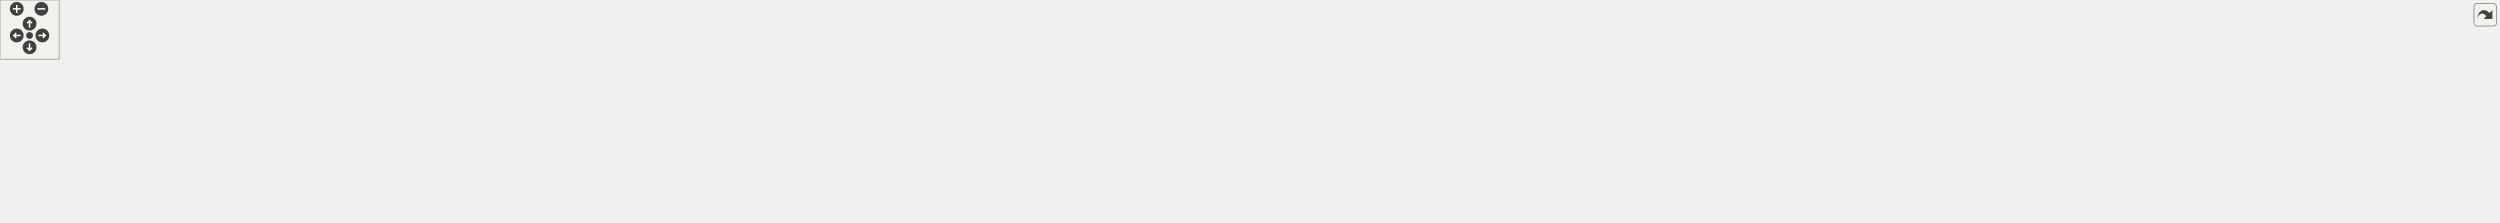
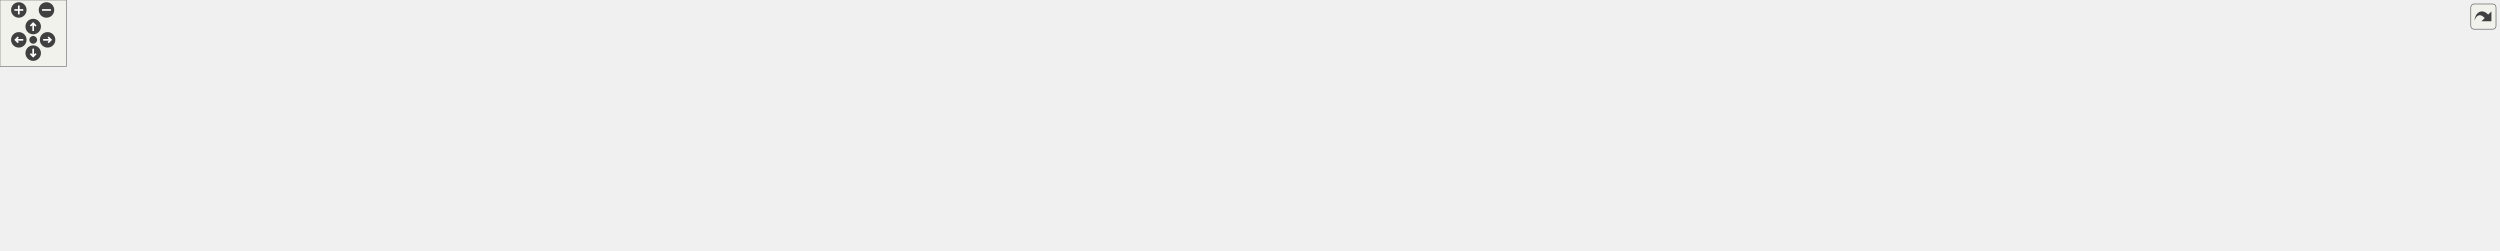
<svg xmlns="http://www.w3.org/2000/svg" xmlns:xlink="http://www.w3.org/1999/xlink" id="main" version="1.1" xml:space="preserve">
  <style type="text/css">
.edge:hover path { stroke: red; }
.edge:hover polygon { stroke: red; fill: red; }
</style>
  <defs>
    <circle id="rim" cx="0" cy="0" r="7" />
    <circle id="rim2" cx="0" cy="0" r="3.5" />
    <g id="zoomPlus">
      <use xlink:href="#rim" fill="#404040">
        <set attributeName="fill" to="#808080" begin="zoomplus.mouseover" end="zoomplus.mouseout" />
      </use>
      <path d="M-4,0h8M0,-4v8" fill="none" stroke="white" stroke-width="1.5" pointer-events="none" />
    </g>
    <g id="zoomMin">
      <use xlink:href="#rim" fill="#404040">
        <set attributeName="fill" to="#808080" begin="zoomminus.mouseover" end="zoomminus.mouseout" />
      </use>
      <path d="M-4,0h8" fill="none" stroke="white" stroke-width="1.5" pointer-events="none" />
    </g>
    <g id="dirArrow">
      <path fill="none" stroke="white" stroke-width="1.5" d="M0,-3.0v7 M-2.5,-0.5L0,-3.0L2.5,-0.5" />
    </g>
    <g id="resetDef">
      <use xlink:href="#rim2" fill="#404040">
        <set attributeName="fill" to="#808080" begin="reset.mouseover" end="reset.mouseout" />
      </use>
    </g>
  </defs>
  <svg id="graph" class="graph">
    <g id="viewport">
      <g id="node1" class="node">
-         <polygon fill="#bfbfbf" stroke="black" points="1203,-124.5 1203,-165.5 1381,-165.5 1381,-124.5 1203,-124.5" />
-         <text text-anchor="start" x="1211" y="-153.5" font-family="Helvetica,sans-Serif" font-size="10.00">/home/travis/build</text>
-         <text text-anchor="start" x="1211" y="-142.5" font-family="Helvetica,sans-Serif" font-size="10.00">/robotology/wb-toolbox</text>
-         <text text-anchor="middle" x="1292" y="-131.5" font-family="Helvetica,sans-Serif" font-size="10.00">/toolbox/src/base/RobotInterface.cpp</text>
+         <polygon fill="#bfbfbf" stroke="black" points="1020,-124.5 1020,-165.5 1198,-165.5 1198,-124.5 1020,-124.5" />
+         <text text-anchor="start" x="1028" y="-153.5" font-family="Helvetica,sans-Serif" font-size="10.00">/home/travis/build</text>
+         <text text-anchor="start" x="1028" y="-142.5" font-family="Helvetica,sans-Serif" font-size="10.00">/robotology/wb-toolbox</text>
+         <text text-anchor="middle" x="1109" y="-131.5" font-family="Helvetica,sans-Serif" font-size="10.00">/toolbox/src/base/RobotInterface.cpp</text>
      </g>
      <g id="node2" class="node">
        <g id="a_node2">
          <a xlink:href="_robot_interface_8h.html" target="_top" xlink:title="RobotInterface.h">
            <polygon fill="none" stroke="black" points="55.5,-62.5 55.5,-81.5 144.5,-81.5 144.5,-62.5 55.5,-62.5" />
            <text text-anchor="middle" x="100" y="-69.5" font-family="Helvetica,sans-Serif" font-size="10.00">RobotInterface.h</text>
          </a>
        </g>
      </g>
      <g id="edge1" class="edge">
-         <path fill="none" stroke="midnightblue" d="M1202.92,-142.228C971.375,-137.205 354.602,-121.045 153,-88 147.338,-87.072 141.418,-85.755 135.673,-84.282" />
-         <polygon fill="midnightblue" stroke="midnightblue" points="136.184,-80.793 125.614,-81.514 134.327,-87.542 136.184,-80.793" />
+         <path fill="none" stroke="midnightblue" d="M1019.92,-141.256C815.607,-134.561 318.169,-115.869 153,-88 147.401,-87.055 141.548,-85.742 135.861,-84.282" />
+         <polygon fill="midnightblue" stroke="midnightblue" points="136.462,-80.817 125.892,-81.543 134.607,-87.567 136.462,-80.817" />
      </g>
      <g id="node6" class="node">
        <polygon fill="none" stroke="#bfbfbf" points="0,-0.5 0,-19.5 40,-19.5 40,-0.5 0,-0.5" />
        <text text-anchor="middle" x="20" y="-7.5" font-family="Helvetica,sans-Serif" font-size="10.00">utility</text>
      </g>
-       <g id="edge32" class="edge">
-         <path fill="none" stroke="midnightblue" d="M1202.74,-142.732C925.029,-138.43 92.097,-122.683 46,-88 28.073,-74.512 22.385,-48.075 20.648,-29.978" />
-         <polygon fill="midnightblue" stroke="midnightblue" points="24.14,-29.731 20.004,-19.977 17.154,-30.182 24.14,-29.731" />
+       <g id="edge30" class="edge">
+         <path fill="none" stroke="midnightblue" d="M1019.9,-142.013C771.092,-136.106 84.536,-117.228 46,-88 28.125,-74.443 22.425,-48.023 20.671,-29.948" />
+         <polygon fill="midnightblue" stroke="midnightblue" points="24.163,-29.711 20.015,-19.962 17.178,-30.169 24.163,-29.711" />
      </g>
      <g id="node7" class="node">
        <g id="a_node7">
          <a xlink:href="_configuration_8h.html" target="_top" xlink:title="Configuration.h">
            <polygon fill="none" stroke="black" points="162.5,-62.5 162.5,-81.5 245.5,-81.5 245.5,-62.5 162.5,-62.5" />
            <text text-anchor="middle" x="204" y="-69.5" font-family="Helvetica,sans-Serif" font-size="10.00">Configuration.h</text>
          </a>
        </g>
      </g>
      <g id="edge6" class="edge">
-         <path fill="none" stroke="midnightblue" d="M1202.96,-141.912C986.135,-136.389 435.231,-119.609 254,-88 248.777,-87.089 243.33,-85.811 238.035,-84.382" />
-         <polygon fill="midnightblue" stroke="midnightblue" points="238.715,-80.935 228.136,-81.502 236.76,-87.656 238.715,-80.935" />
+         <path fill="none" stroke="midnightblue" d="M1019.89,-144.753C863.527,-144.616 530.135,-137.801 254,-88 248.837,-87.069 243.452,-85.792 238.21,-84.373" />
+         <polygon fill="midnightblue" stroke="midnightblue" points="238.979,-80.952 228.4,-81.523 237.027,-87.674 238.979,-80.952" />
      </g>
      <g id="node8" class="node">
        <polygon fill="none" stroke="#bfbfbf" points="290,-0.5 290,-19.5 334,-19.5 334,-0.5 290,-0.5" />
        <text text-anchor="middle" x="312" y="-7.5" font-family="Helvetica,sans-Serif" font-size="10.00">vector</text>
      </g>
-       <g id="edge33" class="edge">
-         <path fill="none" stroke="midnightblue" d="M1202.88,-142.722C986.206,-139.028 444.248,-126.057 372,-88 347.456,-75.071 329.769,-47.196 320.204,-28.773" />
-         <polygon fill="midnightblue" stroke="midnightblue" points="323.283,-27.1 315.735,-19.665 316.999,-30.184 323.283,-27.1" />
+       <g id="edge31" class="edge">
+         <path fill="none" stroke="midnightblue" d="M1019.88,-141.255C836.171,-135.018 427.833,-117.949 372,-88 347.554,-74.887 329.84,-47.063 320.243,-28.701" />
+         <polygon fill="midnightblue" stroke="midnightblue" points="323.326,-27.039 315.755,-19.627 317.051,-30.142 323.326,-27.039" />
      </g>
      <g id="node9" class="node">
        <g id="a_node9">
          <a xlink:href="_log_8h.html" target="_top" xlink:title="Log.h">
            <polygon fill="none" stroke="black" points="263.5,-62.5 263.5,-81.5 304.5,-81.5 304.5,-62.5 263.5,-62.5" />
            <text text-anchor="middle" x="284" y="-69.5" font-family="Helvetica,sans-Serif" font-size="10.00">Log.h</text>
          </a>
        </g>
      </g>
      <g id="edge10" class="edge">
-         <path fill="none" stroke="midnightblue" d="M1202.97,-142.809C995.618,-139.402 485.451,-127.183 319,-88 316.104,-87.318 313.145,-86.413 310.234,-85.383" />
-         <polygon fill="midnightblue" stroke="midnightblue" points="311.27,-82.028 300.686,-81.55 308.662,-88.524 311.27,-82.028" />
+         <path fill="none" stroke="midnightblue" d="M1019.71,-141.412C841.963,-135.646 449.704,-119.685 319,-88 316.109,-87.299 313.153,-86.381 310.244,-85.344" />
+         <polygon fill="midnightblue" stroke="midnightblue" points="311.281,-81.989 300.698,-81.502 308.668,-88.483 311.281,-81.989" />
      </g>
      <g id="node10" class="node">
        <polygon fill="none" stroke="#bfbfbf" points="352,-0.5 352,-19.5 404,-19.5 404,-0.5 352,-0.5" />
        <text text-anchor="middle" x="378" y="-7.5" font-family="Helvetica,sans-Serif" font-size="10.00">sstream</text>
      </g>
-       <g id="edge30" class="edge">
-         <path fill="none" stroke="midnightblue" d="M1202.93,-144.625C987.28,-145.283 450.412,-141.47 391,-88 375.053,-73.648 373.854,-47.616 375.264,-29.829" />
-         <polygon fill="midnightblue" stroke="midnightblue" points="378.755,-30.097 376.404,-19.766 371.8,-29.309 378.755,-30.097" />
+       <g id="edge28" class="edge">
+         <path fill="none" stroke="midnightblue" d="M1019.76,-143.074C837.64,-140.329 436.474,-129.579 391,-88 375.167,-73.523 373.941,-47.52 375.313,-29.774" />
+         <polygon fill="midnightblue" stroke="midnightblue" points="378.803,-30.063 376.429,-19.738 371.845,-29.29 378.803,-30.063" />
      </g>
      <g id="node11" class="node">
        <polygon fill="none" stroke="#bfbfbf" points="399.5,-62.5 399.5,-81.5 560.5,-81.5 560.5,-62.5 399.5,-62.5" />
        <text text-anchor="middle" x="480" y="-69.5" font-family="Helvetica,sans-Serif" font-size="10.00">iDynTree/KinDynComputations.h</text>
      </g>
      <g id="edge14" class="edge">
-         <path fill="none" stroke="midnightblue" d="M1202.83,-139.607C1066.24,-132.308 797.136,-115.683 570,-88 559.165,-86.68 547.642,-84.983 536.587,-83.209" />
-         <polygon fill="midnightblue" stroke="midnightblue" points="537.035,-79.736 526.599,-81.566 535.899,-86.643 537.035,-79.736" />
+         <path fill="none" stroke="midnightblue" d="M1019.63,-136.413C912.539,-126.931 727.796,-109.326 570,-88 559.65,-86.601 548.662,-84.928 538.051,-83.215" />
+         <polygon fill="midnightblue" stroke="midnightblue" points="538.461,-79.735 528.026,-81.567 537.326,-86.642 538.461,-79.735" />
      </g>
      <g id="node12" class="node">
        <polygon fill="none" stroke="#bfbfbf" points="578.5,-57 578.5,-87 721.5,-87 721.5,-57 578.5,-57" />
        <text text-anchor="start" x="586.5" y="-75" font-family="Helvetica,sans-Serif" font-size="10.00">iDynTree/Model/FreeFloating</text>
        <text text-anchor="middle" x="650" y="-64" font-family="Helvetica,sans-Serif" font-size="10.00">Matrices.h</text>
      </g>
      <g id="edge15" class="edge">
-         <path fill="none" stroke="midnightblue" d="M1202.82,-137.413C1094.03,-128.855 904.344,-112.254 731.544,-87.997" />
-         <polygon fill="midnightblue" stroke="midnightblue" points="731.892,-84.512 721.5,-86.576 730.911,-91.443 731.892,-84.512" />
+         <path fill="none" stroke="midnightblue" d="M1019.88,-131.721C945.59,-121.271 836.71,-105.462 731.68,-88.078" />
+         <polygon fill="midnightblue" stroke="midnightblue" points="731.968,-84.578 721.529,-86.391 730.82,-91.483 731.968,-84.578" />
      </g>
      <g id="node13" class="node">
        <polygon fill="none" stroke="#bfbfbf" points="740,-62.5 740,-81.5 868,-81.5 868,-62.5 740,-62.5" />
        <text text-anchor="middle" x="804" y="-69.5" font-family="Helvetica,sans-Serif" font-size="10.00">iDynTree/Model/Indices.h</text>
      </g>
      <g id="edge16" class="edge">
-         <path fill="none" stroke="midnightblue" d="M1202.91,-133.662C1118.9,-123.508 989.568,-106.832 878,-88 870.184,-86.681 861.932,-85.148 853.885,-83.576" />
-         <polygon fill="midnightblue" stroke="midnightblue" points="854.343,-80.098 843.852,-81.577 852.975,-86.963 854.343,-80.098" />
+         <path fill="none" stroke="midnightblue" d="M1024.85,-124.411C968.623,-111.322 896.766,-94.595 850.559,-83.838" />
+         <polygon fill="midnightblue" stroke="midnightblue" points="851.066,-80.363 840.533,-81.504 849.479,-87.181 851.066,-80.363" />
      </g>
      <g id="node14" class="node">
        <polygon fill="none" stroke="#bfbfbf" points="886.5,-62.5 886.5,-81.5 1009.5,-81.5 1009.5,-62.5 886.5,-62.5" />
        <text text-anchor="middle" x="948" y="-69.5" font-family="Helvetica,sans-Serif" font-size="10.00">iDynTree/Model/Model.h</text>
      </g>
      <g id="edge17" class="edge">
-         <path fill="none" stroke="midnightblue" d="M1202.83,-125.847C1149.48,-114.951 1080.34,-100.771 1019,-88 1012.29,-86.603 1005.22,-85.121 998.253,-83.655" />
-         <polygon fill="midnightblue" stroke="midnightblue" points="998.675,-80.167 988.168,-81.529 997.231,-87.017 998.675,-80.167" />
+         <path fill="none" stroke="midnightblue" d="M1064.58,-124.411C1036.6,-112.073 1001.29,-96.502 976.905,-85.747" />
+         <polygon fill="midnightblue" stroke="midnightblue" points="978.056,-82.43 967.494,-81.597 975.232,-88.834 978.056,-82.43" />
      </g>
      <g id="node15" class="node">
        <polygon fill="none" stroke="#bfbfbf" points="1027.5,-62.5 1027.5,-81.5 1190.5,-81.5 1190.5,-62.5 1027.5,-62.5" />
        <text text-anchor="middle" x="1109" y="-69.5" font-family="Helvetica,sans-Serif" font-size="10.00">iDynTree/ModelIO/ModelLoader.h</text>
      </g>
      <g id="edge18" class="edge">
-         <path fill="none" stroke="midnightblue" d="M1241.51,-124.411C1209.29,-111.909 1168.5,-96.087 1140.75,-85.32" />
-         <polygon fill="midnightblue" stroke="midnightblue" points="1141.75,-81.951 1131.16,-81.597 1139.21,-88.477 1141.75,-81.951" />
+         <path fill="none" stroke="midnightblue" d="M1109,-124.223C1109,-114.086 1109,-101.807 1109,-91.812" />
+         <polygon fill="midnightblue" stroke="midnightblue" points="1112.5,-91.735 1109,-81.735 1105.5,-91.735 1112.5,-91.735" />
      </g>
      <g id="node16" class="node">
        <polygon fill="none" stroke="#bfbfbf" points="1209,-62.5 1209,-81.5 1375,-81.5 1375,-62.5 1209,-62.5" />
        <text text-anchor="middle" x="1292" y="-69.5" font-family="Helvetica,sans-Serif" font-size="10.00">yarp/dev/ControlBoardInterfaces.h</text>
      </g>
      <g id="edge19" class="edge">
-         <path fill="none" stroke="midnightblue" d="M1292,-124.223C1292,-114.086 1292,-101.807 1292,-91.812" />
-         <polygon fill="midnightblue" stroke="midnightblue" points="1295.5,-91.735 1292,-81.735 1288.5,-91.735 1295.5,-91.735" />
+         <path fill="none" stroke="midnightblue" d="M1159.49,-124.411C1191.71,-111.909 1232.5,-96.087 1260.25,-85.32" />
+         <polygon fill="midnightblue" stroke="midnightblue" points="1261.79,-88.477 1269.84,-81.597 1259.25,-81.951 1261.79,-88.477" />
      </g>
      <g id="node17" class="node">
-         <polygon fill="none" stroke="#bfbfbf" points="1393.5,-62.5 1393.5,-81.5 1524.5,-81.5 1524.5,-62.5 1393.5,-62.5" />
-         <text text-anchor="middle" x="1459" y="-69.5" font-family="Helvetica,sans-Serif" font-size="10.00">yarp/dev/IControlLimits2.h</text>
+         <polygon fill="none" stroke="#bfbfbf" points="1393.5,-62.5 1393.5,-81.5 1504.5,-81.5 1504.5,-62.5 1393.5,-62.5" />
+         <text text-anchor="middle" x="1449" y="-69.5" font-family="Helvetica,sans-Serif" font-size="10.00">yarp/dev/PolyDriver.h</text>
      </g>
      <g id="edge20" class="edge">
-         <path fill="none" stroke="midnightblue" d="M1338.08,-124.411C1367.22,-112.018 1404.05,-96.364 1429.35,-85.604" />
-         <polygon fill="midnightblue" stroke="midnightblue" points="1430.95,-88.731 1438.78,-81.597 1428.21,-82.288 1430.95,-88.731" />
+         <path fill="none" stroke="midnightblue" d="M1198.29,-126.425C1252.15,-115.673 1322.1,-101.442 1384,-88 1390.09,-86.677 1396.49,-85.248 1402.81,-83.815" />
+         <polygon fill="midnightblue" stroke="midnightblue" points="1403.63,-87.218 1412.6,-81.576 1402.07,-80.394 1403.63,-87.218" />
      </g>
      <g id="node18" class="node">
-         <polygon fill="none" stroke="#bfbfbf" points="1543,-62.5 1543,-81.5 1653,-81.5 1653,-62.5 1543,-62.5" />
-         <text text-anchor="middle" x="1598" y="-69.5" font-family="Helvetica,sans-Serif" font-size="10.00">yarp/dev/IEncoders.h</text>
+         <polygon fill="none" stroke="#bfbfbf" points="1523,-62.5 1523,-81.5 1609,-81.5 1609,-62.5 1523,-62.5" />
+         <text text-anchor="middle" x="1566" y="-69.5" font-family="Helvetica,sans-Serif" font-size="10.00">yarp/os/Bottle.h</text>
      </g>
      <g id="edge21" class="edge">
-         <path fill="none" stroke="midnightblue" d="M1376.43,-124.411C1432.96,-111.295 1505.23,-94.525 1551.58,-83.771" />
-         <polygon fill="midnightblue" stroke="midnightblue" points="1552.4,-87.174 1561.35,-81.504 1550.81,-80.355 1552.4,-87.174" />
+         <path fill="none" stroke="midnightblue" d="M1198.27,-135.207C1280.54,-126.258 1405.76,-110.496 1513,-88 1518.13,-86.923 1523.5,-85.62 1528.76,-84.235" />
+         <polygon fill="midnightblue" stroke="midnightblue" points="1529.96,-87.537 1538.67,-81.513 1528.1,-80.787 1529.96,-87.537" />
      </g>
      <g id="node19" class="node">
-         <polygon fill="none" stroke="#bfbfbf" points="1671.5,-62.5 1671.5,-81.5 1782.5,-81.5 1782.5,-62.5 1671.5,-62.5" />
-         <text text-anchor="middle" x="1727" y="-69.5" font-family="Helvetica,sans-Serif" font-size="10.00">yarp/dev/PolyDriver.h</text>
+         <polygon fill="none" stroke="#bfbfbf" points="1627.5,-62.5 1627.5,-81.5 1724.5,-81.5 1724.5,-62.5 1627.5,-62.5" />
+         <text text-anchor="middle" x="1676" y="-69.5" font-family="Helvetica,sans-Serif" font-size="10.00">yarp/os/Network.h</text>
      </g>
      <g id="edge22" class="edge">
-         <path fill="none" stroke="midnightblue" d="M1381.29,-132.438C1456.44,-122.242 1566.59,-106.201 1662,-88 1668.65,-86.731 1675.65,-85.26 1682.5,-83.745" />
-         <polygon fill="midnightblue" stroke="midnightblue" points="1683.38,-87.134 1692.36,-81.512 1681.83,-80.307 1683.38,-87.134" />
+         <path fill="none" stroke="midnightblue" d="M1198.29,-138.074C1300.37,-130.4 1472.19,-114.733 1618,-88 1623.96,-86.907 1630.22,-85.533 1636.32,-84.064" />
+         <polygon fill="midnightblue" stroke="midnightblue" points="1637.53,-87.369 1646.38,-81.534 1635.83,-80.581 1637.53,-87.369" />
      </g>
      <g id="node20" class="node">
-         <polygon fill="none" stroke="#bfbfbf" points="1801,-62.5 1801,-81.5 1887,-81.5 1887,-62.5 1801,-62.5" />
-         <text text-anchor="middle" x="1844" y="-69.5" font-family="Helvetica,sans-Serif" font-size="10.00">yarp/os/Bottle.h</text>
+         <polygon fill="none" stroke="#bfbfbf" points="1742.5,-62.5 1742.5,-81.5 1839.5,-81.5 1839.5,-62.5 1742.5,-62.5" />
+         <text text-anchor="middle" x="1791" y="-69.5" font-family="Helvetica,sans-Serif" font-size="10.00">yarp/os/Property.h</text>
      </g>
      <g id="edge23" class="edge">
-         <path fill="none" stroke="midnightblue" d="M1381.01,-138.435C1481.34,-131.141 1649,-115.867 1791,-88 1796.2,-86.979 1801.64,-85.696 1806.96,-84.313" />
-         <polygon fill="midnightblue" stroke="midnightblue" points="1808.25,-87.59 1816.97,-81.573 1806.4,-80.838 1808.25,-87.59" />
+         <path fill="none" stroke="midnightblue" d="M1198.2,-140.584C1319.85,-134.883 1544.23,-120.654 1733,-88 1739.19,-86.93 1745.68,-85.53 1752,-84.016" />
+         <polygon fill="midnightblue" stroke="midnightblue" points="1752.85,-87.409 1761.7,-81.573 1751.14,-80.621 1752.85,-87.409" />
      </g>
      <g id="node21" class="node">
-         <polygon fill="none" stroke="#bfbfbf" points="1905.5,-62.5 1905.5,-81.5 2002.5,-81.5 2002.5,-62.5 1905.5,-62.5" />
-         <text text-anchor="middle" x="1954" y="-69.5" font-family="Helvetica,sans-Serif" font-size="10.00">yarp/os/Network.h</text>
+         <polygon fill="none" stroke="#bfbfbf" points="1857.5,-62.5 1857.5,-81.5 1986.5,-81.5 1986.5,-62.5 1857.5,-62.5" />
+         <text text-anchor="middle" x="1922" y="-69.5" font-family="Helvetica,sans-Serif" font-size="10.00">yarp/os/ResourceFinder.h</text>
      </g>
      <g id="edge24" class="edge">
-         <path fill="none" stroke="midnightblue" d="M1381.12,-140.218C1499.48,-134.175 1714.71,-119.636 1896,-88 1902.19,-86.921 1908.68,-85.516 1914.99,-84" />
-         <polygon fill="midnightblue" stroke="midnightblue" points="1915.85,-87.393 1924.69,-81.555 1914.14,-80.605 1915.85,-87.393" />
+         <path fill="none" stroke="midnightblue" d="M1198.11,-140.827C1337.36,-135.064 1614.77,-120.347 1848,-88 1856.59,-86.809 1865.67,-85.233 1874.43,-83.549" />
+         <polygon fill="midnightblue" stroke="midnightblue" points="1875.39,-86.928 1884.51,-81.541 1874.02,-80.063 1875.39,-86.928" />
      </g>
      <g id="node22" class="node">
-         <polygon fill="none" stroke="#bfbfbf" points="2020.5,-62.5 2020.5,-81.5 2117.5,-81.5 2117.5,-62.5 2020.5,-62.5" />
-         <text text-anchor="middle" x="2069" y="-69.5" font-family="Helvetica,sans-Serif" font-size="10.00">yarp/os/Property.h</text>
+         <polygon fill="none" stroke="#bfbfbf" points="2004.5,-62.5 2004.5,-81.5 2053.5,-81.5 2053.5,-62.5 2004.5,-62.5" />
+         <text text-anchor="middle" x="2029" y="-69.5" font-family="Helvetica,sans-Serif" font-size="10.00">cassert</text>
      </g>
      <g id="edge25" class="edge">
-         <path fill="none" stroke="midnightblue" d="M1381.16,-142.072C1517.65,-137.995 1786.24,-125.519 2011,-88 2017.26,-86.955 2023.83,-85.555 2030.21,-84.03" />
-         <polygon fill="midnightblue" stroke="midnightblue" points="2031.16,-87.4 2040.01,-81.562 2029.45,-80.612 2031.16,-87.4" />
+         <path fill="none" stroke="midnightblue" d="M1198.32,-142.33C1392.14,-138.06 1845.83,-124.395 1995,-88 1997.82,-87.312 2000.7,-86.402 2003.53,-85.37" />
+         <polygon fill="midnightblue" stroke="midnightblue" points="2004.91,-88.589 2012.81,-81.534 2002.23,-82.12 2004.91,-88.589" />
      </g>
      <g id="node23" class="node">
-         <polygon fill="none" stroke="#bfbfbf" points="2135.5,-62.5 2135.5,-81.5 2264.5,-81.5 2264.5,-62.5 2135.5,-62.5" />
-         <text text-anchor="middle" x="2200" y="-69.5" font-family="Helvetica,sans-Serif" font-size="10.00">yarp/os/ResourceFinder.h</text>
+         <polygon fill="none" stroke="#bfbfbf" points="2072,-62.5 2072,-81.5 2118,-81.5 2118,-62.5 2072,-62.5" />
+         <text text-anchor="middle" x="2095" y="-69.5" font-family="Helvetica,sans-Serif" font-size="10.00">chrono</text>
      </g>
      <g id="edge26" class="edge">
-         <path fill="none" stroke="midnightblue" d="M1381.26,-141.898C1534.29,-137.425 1856.33,-124.222 2126,-88 2134.78,-86.821 2144.08,-85.219 2153.01,-83.5" />
-         <polygon fill="midnightblue" stroke="midnightblue" points="2153.78,-86.917 2162.9,-81.526 2152.41,-80.052 2153.78,-86.917" />
+         <path fill="none" stroke="midnightblue" d="M1198.15,-142.922C1402.56,-139.778 1899.91,-128.123 2062,-88 2064.66,-87.342 2067.36,-86.475 2070.03,-85.488" />
+         <polygon fill="midnightblue" stroke="midnightblue" points="2071.47,-88.677 2079.31,-81.553 2068.74,-82.232 2071.47,-88.677" />
      </g>
      <g id="node24" class="node">
-         <polygon fill="none" stroke="#bfbfbf" points="2282.5,-62.5 2282.5,-81.5 2331.5,-81.5 2331.5,-62.5 2282.5,-62.5" />
-         <text text-anchor="middle" x="2307" y="-69.5" font-family="Helvetica,sans-Serif" font-size="10.00">cassert</text>
+         <polygon fill="none" stroke="#bfbfbf" points="2136.5,-62.5 2136.5,-81.5 2195.5,-81.5 2195.5,-62.5 2136.5,-62.5" />
+         <text text-anchor="middle" x="2166" y="-69.5" font-family="Helvetica,sans-Serif" font-size="10.00">functional</text>
      </g>
      <g id="edge27" class="edge">
-         <path fill="none" stroke="midnightblue" d="M1381.01,-142.976C1589.63,-139.923 2105.18,-128.403 2273,-88 2275.82,-87.32 2278.7,-86.416 2281.53,-85.388" />
-         <polygon fill="midnightblue" stroke="midnightblue" points="2282.91,-88.607 2290.81,-81.555 2280.24,-82.138 2282.91,-88.607" />
+         <path fill="none" stroke="midnightblue" d="M1198.06,-142.654C1412.16,-138.846 1951,-125.708 2127,-88 2130.51,-87.248 2134.12,-86.225 2137.66,-85.066" />
+         <polygon fill="midnightblue" stroke="midnightblue" points="2139.12,-88.259 2147.32,-81.544 2136.73,-81.683 2139.12,-88.259" />
      </g>
      <g id="node25" class="node">
-         <polygon fill="none" stroke="#bfbfbf" points="2350,-62.5 2350,-81.5 2396,-81.5 2396,-62.5 2350,-62.5" />
-         <text text-anchor="middle" x="2373" y="-69.5" font-family="Helvetica,sans-Serif" font-size="10.00">chrono</text>
-       </g>
-       <g id="edge28" class="edge">
-         <path fill="none" stroke="midnightblue" d="M1381,-143.482C1599.8,-141.531 2159.26,-132.232 2340,-88 2342.66,-87.349 2345.37,-86.487 2348.03,-85.503" />
-         <polygon fill="midnightblue" stroke="midnightblue" points="2349.47,-88.693 2357.32,-81.571 2346.75,-82.247 2349.47,-88.693" />
-       </g>
-       <g id="node26" class="node">
-         <polygon fill="none" stroke="#bfbfbf" points="2414.5,-62.5 2414.5,-81.5 2473.5,-81.5 2473.5,-62.5 2414.5,-62.5" />
-         <text text-anchor="middle" x="2444" y="-69.5" font-family="Helvetica,sans-Serif" font-size="10.00">functional</text>
+         <polygon fill="none" stroke="#bfbfbf" points="2214,-62.5 2214,-81.5 2258,-81.5 2258,-62.5 2214,-62.5" />
+         <text text-anchor="middle" x="2236" y="-69.5" font-family="Helvetica,sans-Serif" font-size="10.00">thread</text>
      </g>
      <g id="edge29" class="edge">
-         <path fill="none" stroke="midnightblue" d="M1381.31,-143.141C1609.61,-140.364 2210.28,-129.242 2405,-88 2408.51,-87.256 2412.13,-86.239 2415.67,-85.082" />
-         <polygon fill="midnightblue" stroke="midnightblue" points="2417.13,-88.275 2425.32,-81.563 2414.73,-81.699 2417.13,-88.275" />
-       </g>
-       <g id="node27" class="node">
-         <polygon fill="none" stroke="#bfbfbf" points="2492,-62.5 2492,-81.5 2536,-81.5 2536,-62.5 2492,-62.5" />
-         <text text-anchor="middle" x="2514" y="-69.5" font-family="Helvetica,sans-Serif" font-size="10.00">thread</text>
-       </g>
-       <g id="edge31" class="edge">
-         <path fill="none" stroke="midnightblue" d="M1381.09,-144.284C1620.48,-144.335 2273.58,-139.596 2482,-88 2484.5,-87.381 2487.04,-86.561 2489.55,-85.623" />
-         <polygon fill="midnightblue" stroke="midnightblue" points="2491.05,-88.787 2498.83,-81.595 2488.26,-82.366 2491.05,-88.787" />
+         <path fill="none" stroke="midnightblue" d="M1198.28,-143.852C1424.25,-142.772 2014.36,-135.358 2204,-88 2206.5,-87.376 2209.04,-86.552 2211.54,-85.612" />
+         <polygon fill="midnightblue" stroke="midnightblue" points="2213.04,-88.776 2220.82,-81.582 2210.26,-82.356 2213.04,-88.776" />
      </g>
      <g id="node3" class="node">
        <polygon fill="none" stroke="#bfbfbf" points="160,-0.5 160,-19.5 212,-19.5 212,-0.5 160,-0.5" />
        <text text-anchor="middle" x="186" y="-7.5" font-family="Helvetica,sans-Serif" font-size="10.00">memory</text>
      </g>
      <g id="edge2" class="edge">
        <path fill="none" stroke="midnightblue" d="M112.322,-62.404C126.116,-52.78 148.699,-37.024 165.232,-25.489" />
        <polygon fill="midnightblue" stroke="midnightblue" points="167.503,-28.173 173.701,-19.581 163.497,-22.432 167.503,-28.173" />
      </g>
      <g id="node4" class="node">
        <polygon fill="none" stroke="#bfbfbf" points="230.5,-0.5 230.5,-19.5 271.5,-19.5 271.5,-0.5 230.5,-0.5" />
        <text text-anchor="middle" x="251" y="-7.5" font-family="Helvetica,sans-Serif" font-size="10.00">string</text>
      </g>
      <g id="edge3" class="edge">
        <path fill="none" stroke="midnightblue" d="M121.635,-62.404C147.717,-52.039 191.697,-34.564 221.034,-22.907" />
        <polygon fill="midnightblue" stroke="midnightblue" points="222.374,-26.141 230.375,-19.195 219.789,-19.636 222.374,-26.141" />
      </g>
      <g id="node5" class="node">
        <polygon fill="none" stroke="#bfbfbf" points="58.5,-0.5 58.5,-19.5 141.5,-19.5 141.5,-0.5 58.5,-0.5" />
        <text text-anchor="middle" x="100" y="-7.5" font-family="Helvetica,sans-Serif" font-size="10.00">unordered_map</text>
      </g>
      <g id="edge4" class="edge">
        <path fill="none" stroke="midnightblue" d="M100,-62.404C100,-53.938 100,-40.728 100,-29.82" />
        <polygon fill="midnightblue" stroke="midnightblue" points="103.5,-29.581 100,-19.581 96.5,-29.581 103.5,-29.581" />
      </g>
      <g id="edge5" class="edge">
        <path fill="none" stroke="midnightblue" d="M88.538,-62.404C75.825,-52.869 55.087,-37.315 39.747,-25.811" />
        <polygon fill="midnightblue" stroke="midnightblue" points="41.541,-22.781 31.441,-19.581 37.341,-28.381 41.541,-22.781" />
      </g>
      <g id="edge7" class="edge">
        <path fill="none" stroke="midnightblue" d="M201.421,-62.404C198.855,-53.849 194.835,-40.45 191.543,-29.476" />
        <polygon fill="midnightblue" stroke="midnightblue" points="194.8,-28.153 188.574,-19.581 188.095,-30.165 194.8,-28.153" />
      </g>
      <g id="edge8" class="edge">
        <path fill="none" stroke="midnightblue" d="M210.734,-62.404C217.784,-53.403 229.035,-39.041 237.854,-27.782" />
        <polygon fill="midnightblue" stroke="midnightblue" points="240.867,-29.611 244.279,-19.581 235.357,-25.295 240.867,-29.611" />
      </g>
      <g id="edge9" class="edge">
        <path fill="none" stroke="midnightblue" d="M219.474,-62.404C237.278,-52.512 266.741,-36.144 287.632,-24.538" />
        <polygon fill="midnightblue" stroke="midnightblue" points="289.513,-27.497 296.555,-19.581 286.114,-21.378 289.513,-27.497" />
      </g>
      <g id="edge11" class="edge">
        <path fill="none" stroke="midnightblue" d="M269.959,-62.404C253.949,-52.601 227.55,-36.438 208.626,-24.853" />
        <polygon fill="midnightblue" stroke="midnightblue" points="210.371,-21.817 200.015,-19.581 206.716,-27.787 210.371,-21.817" />
      </g>
      <g id="edge13" class="edge">
        <path fill="none" stroke="midnightblue" d="M279.272,-62.404C274.42,-53.582 266.734,-39.608 260.6,-28.455" />
        <polygon fill="midnightblue" stroke="midnightblue" points="263.605,-26.656 255.719,-19.581 257.472,-30.029 263.605,-26.656" />
      </g>
      <g id="edge12" class="edge">
        <path fill="none" stroke="midnightblue" d="M297.468,-62.404C312.685,-52.691 337.687,-36.732 355.801,-25.17" />
        <polygon fill="midnightblue" stroke="midnightblue" points="358.011,-27.911 364.557,-19.581 354.245,-22.011 358.011,-27.911" />
      </g>
    </g>
  </svg>
  <g id="navigator" transform="translate(0 0)" fill="#404254">
    <rect fill="#f2f5e9" fill-opacity="0.5" stroke="#606060" stroke-width=".5" x="0" y="0" width="60" height="60" />
    <use id="zoomplus" xlink:href="#zoomPlus" x="17" y="9" />
    <use id="zoomminus" xlink:href="#zoomMin" x="42" y="9" />
    <use id="reset" xlink:href="#resetDef" x="30" y="36" />
    <g id="arrowUp" xlink:href="#dirArrow" transform="translate(30 24)">
      <use xlink:href="#rim" fill="#404040">
        <set attributeName="fill" to="#808080" begin="arrowUp.mouseover" end="arrowUp.mouseout" />
      </use>
      <path fill="none" stroke="white" stroke-width="1.5" d="M0,-3.0v7 M-2.5,-0.5L0,-3.0L2.5,-0.5" />
    </g>
    <g id="arrowRight" xlink:href="#dirArrow" transform="rotate(90) translate(36 -43)">
      <use xlink:href="#rim" fill="#404040">
        <set attributeName="fill" to="#808080" begin="arrowRight.mouseover" end="arrowRight.mouseout" />
      </use>
      <path fill="none" stroke="white" stroke-width="1.5" d="M0,-3.0v7 M-2.5,-0.5L0,-3.0L2.5,-0.5" />
    </g>
    <g id="arrowDown" xlink:href="#dirArrow" transform="rotate(180) translate(-30 -48)">
      <use xlink:href="#rim" fill="#404040">
        <set attributeName="fill" to="#808080" begin="arrowDown.mouseover" end="arrowDown.mouseout" />
      </use>
      <path fill="none" stroke="white" stroke-width="1.5" d="M0,-3.0v7 M-2.5,-0.5L0,-3.0L2.5,-0.5" />
    </g>
    <g id="arrowLeft" xlink:href="#dirArrow" transform="rotate(270) translate(-36 17)">
      <use xlink:href="#rim" fill="#404040">
        <set attributeName="fill" to="#808080" begin="arrowLeft.mouseover" end="arrowLeft.mouseout" />
      </use>
      <path fill="none" stroke="white" stroke-width="1.5" d="M0,-3.0v7 M-2.5,-0.5L0,-3.0L2.5,-0.5" />
    </g>
  </g>
  <svg viewBox="0 0 15 15" width="100%" height="30px" preserveAspectRatio="xMaxYMin meet">
    <g id="arrow_out" transform="scale(0.3 0.3)">
      <a xlink:href="_robot_interface_8cpp__incl_org.svg" target="_base">
        <rect id="button" ry="5" rx="5" y="6" x="6" height="38" width="38" fill="#f2f5e9" fill-opacity="0.5" stroke="#606060" stroke-width="1.0" />
        <path id="arrow" d="M 11.5,31.437 C 11.94,20.098 22.043,11.323 32.159,21.979 L 37.069,17.246 C 37.069,17.246 37.088,32 37.088,32 L 22.16,31.978 C 22.16,31.978 26.998,27.14 26.998,27.14 C 18.529,18.264 13.292,25.23 11.5,31.437 z" style="fill:#404040;" />
      </a>
    </g>
  </svg>
</svg>
